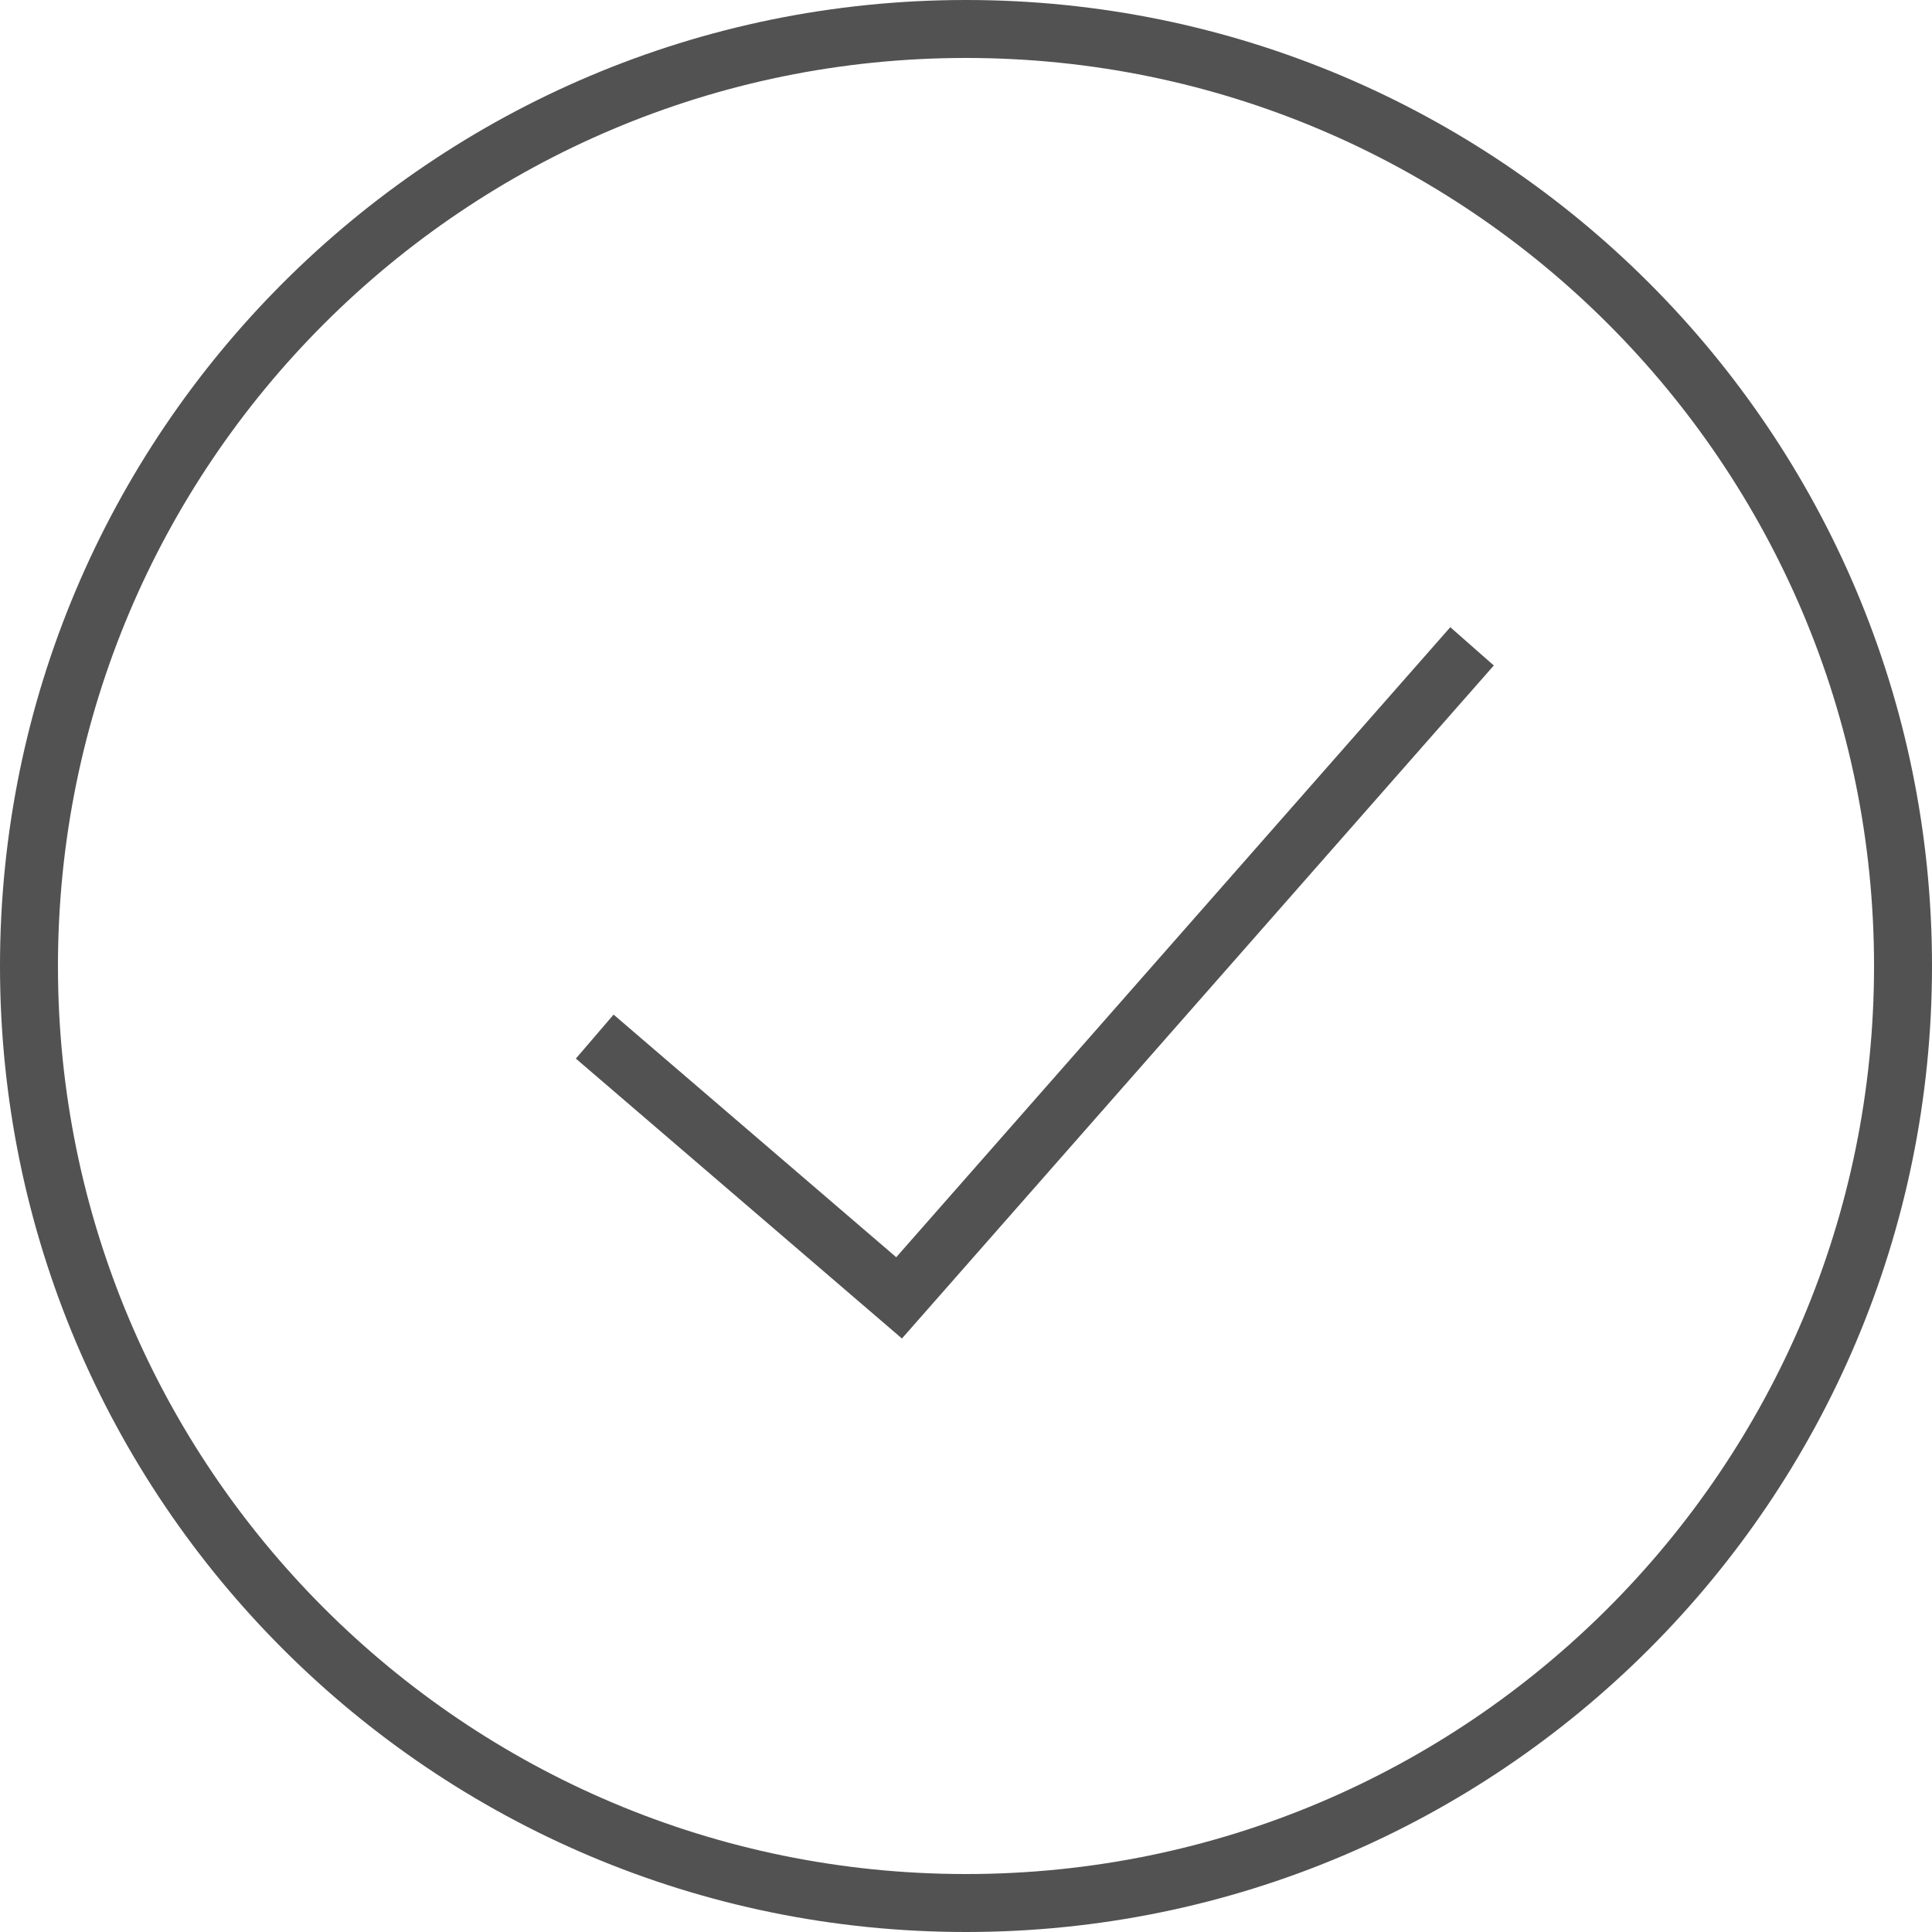
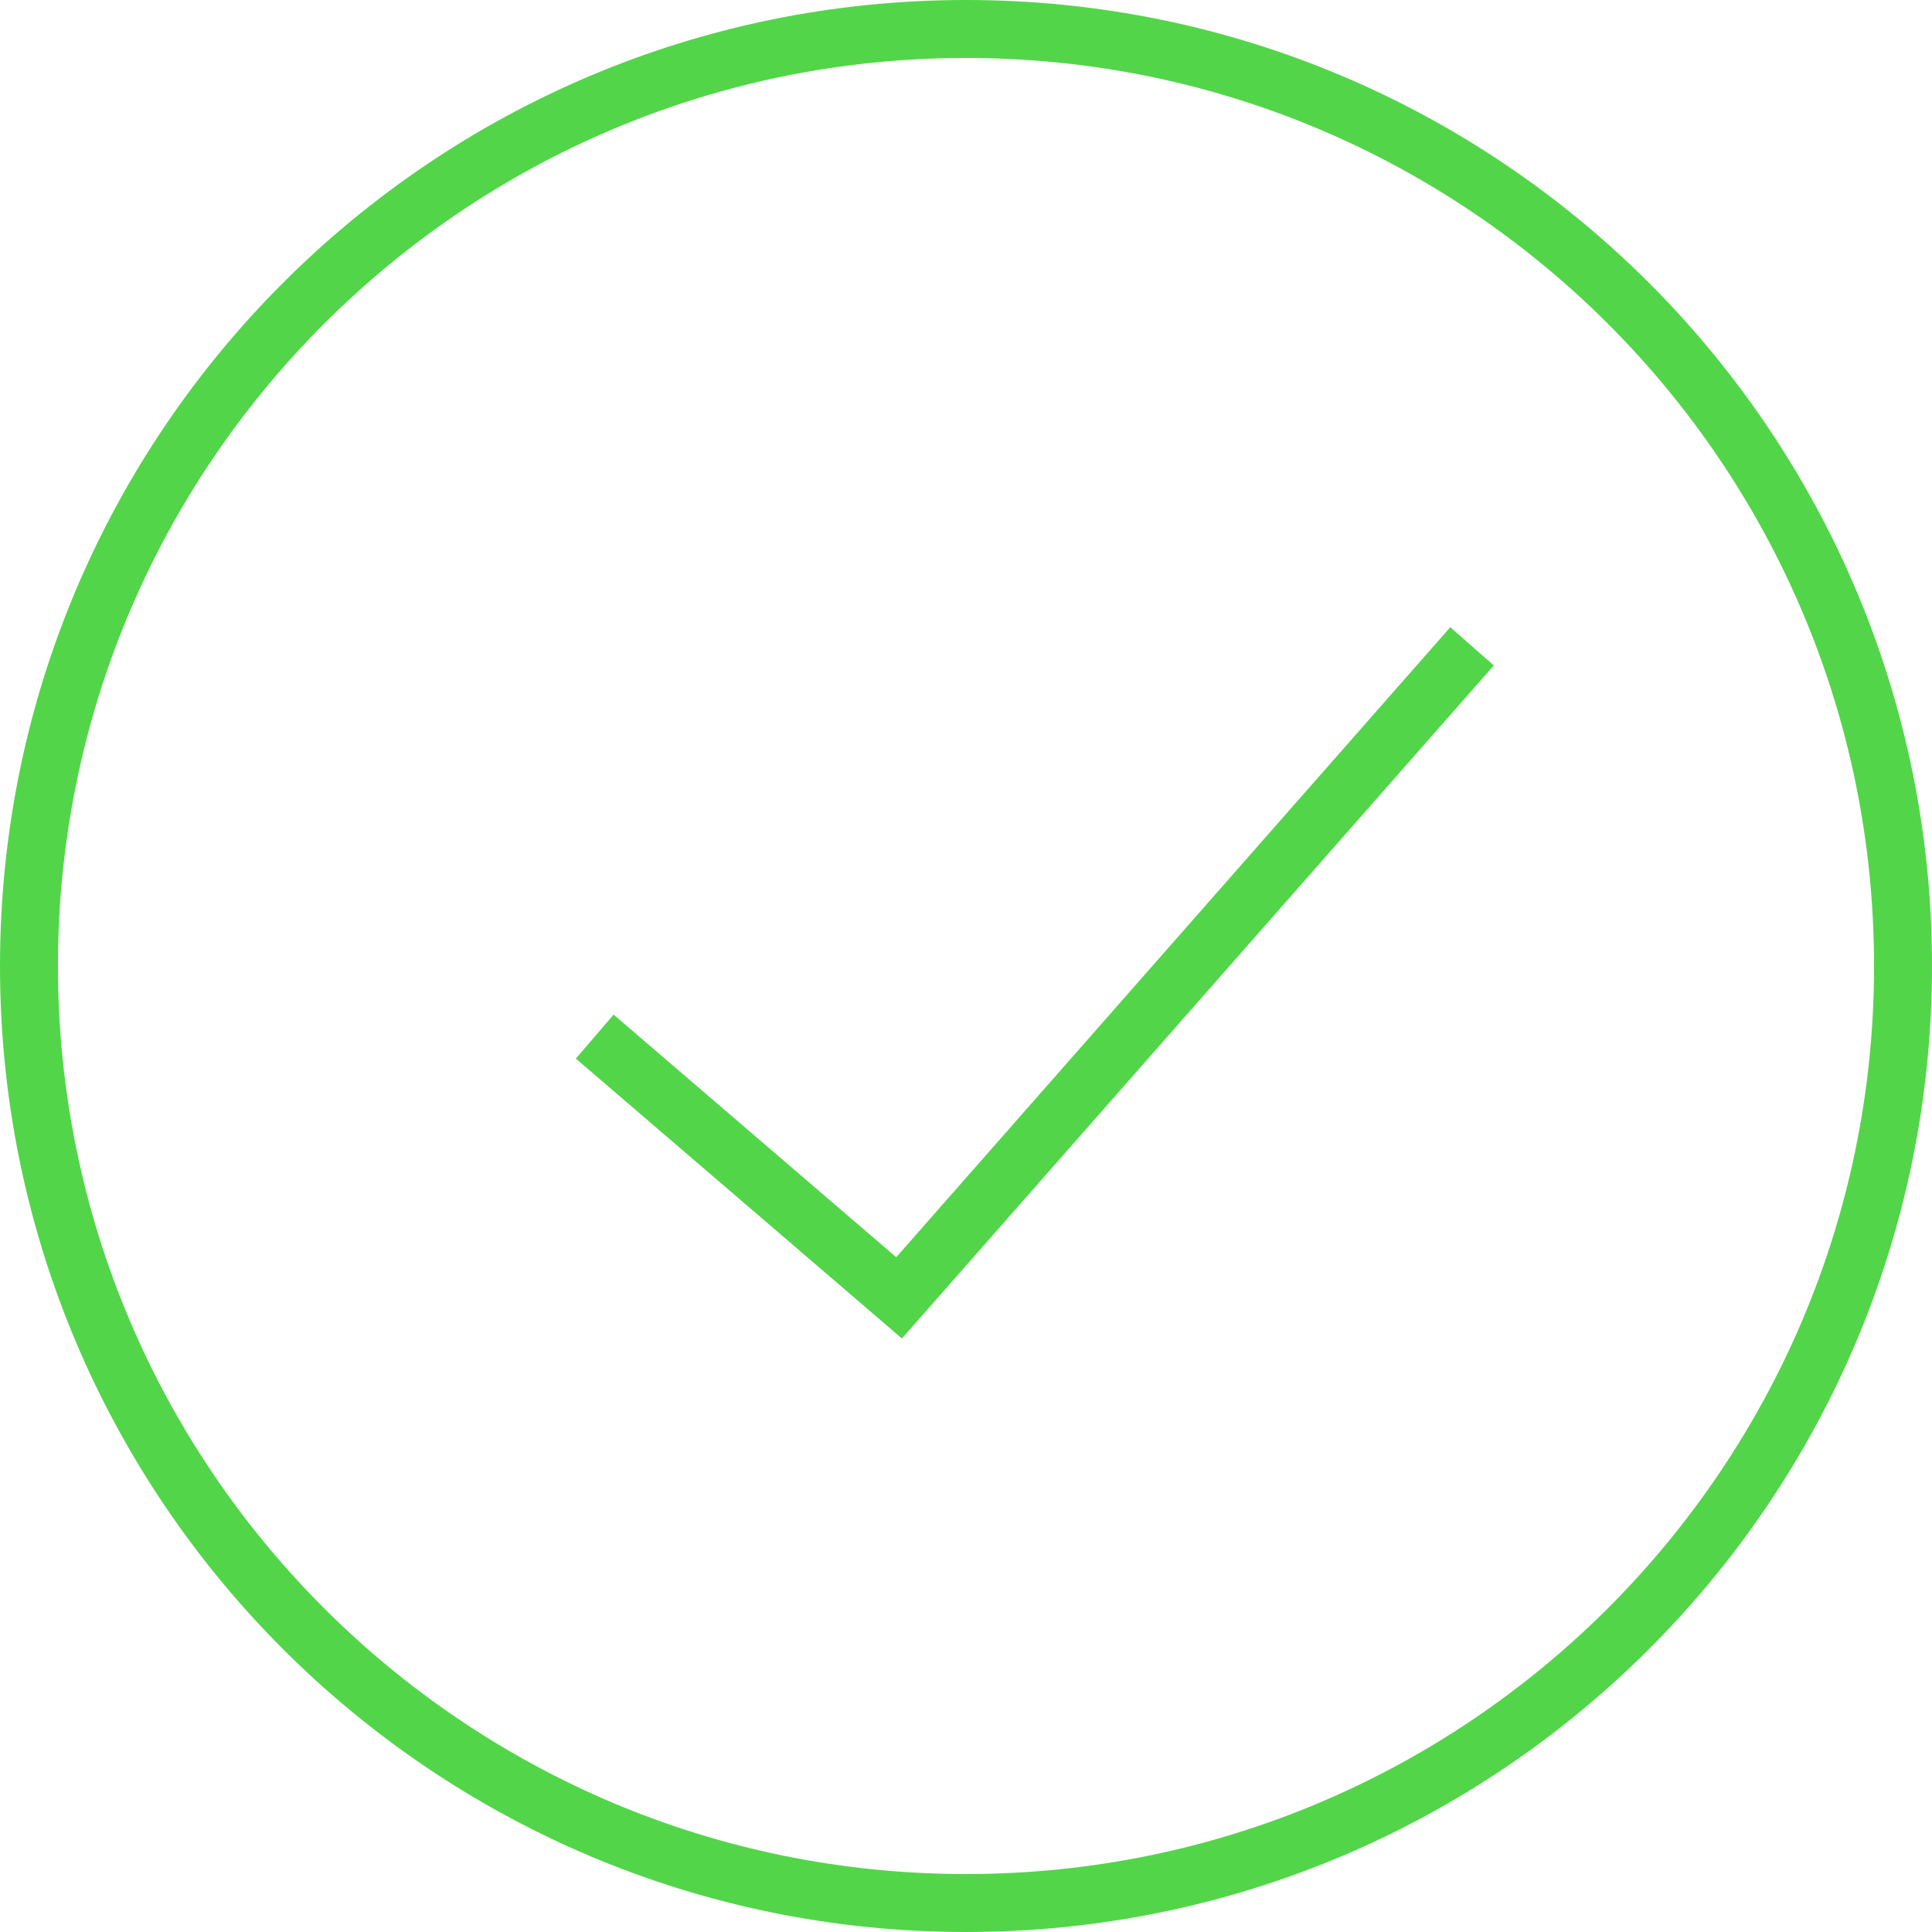
<svg xmlns="http://www.w3.org/2000/svg" width="500" height="500" viewBox="0 0 500 500" fill="none">
-   <circle cx="250" cy="250" r="242.5" stroke="#525252" stroke-width="15" />
-   <path d="M380.966 167.272L232.682 335.886L153.913 268.271" stroke="#525252" stroke-width="15" />
+   <circle cx="250" cy="250" r="242.5" stroke="#53d54a" stroke-width="15" />
+   <path d="M380.966 167.272L232.682 335.886L153.913 268.271" stroke="#53d54a" stroke-width="15" />
</svg>
